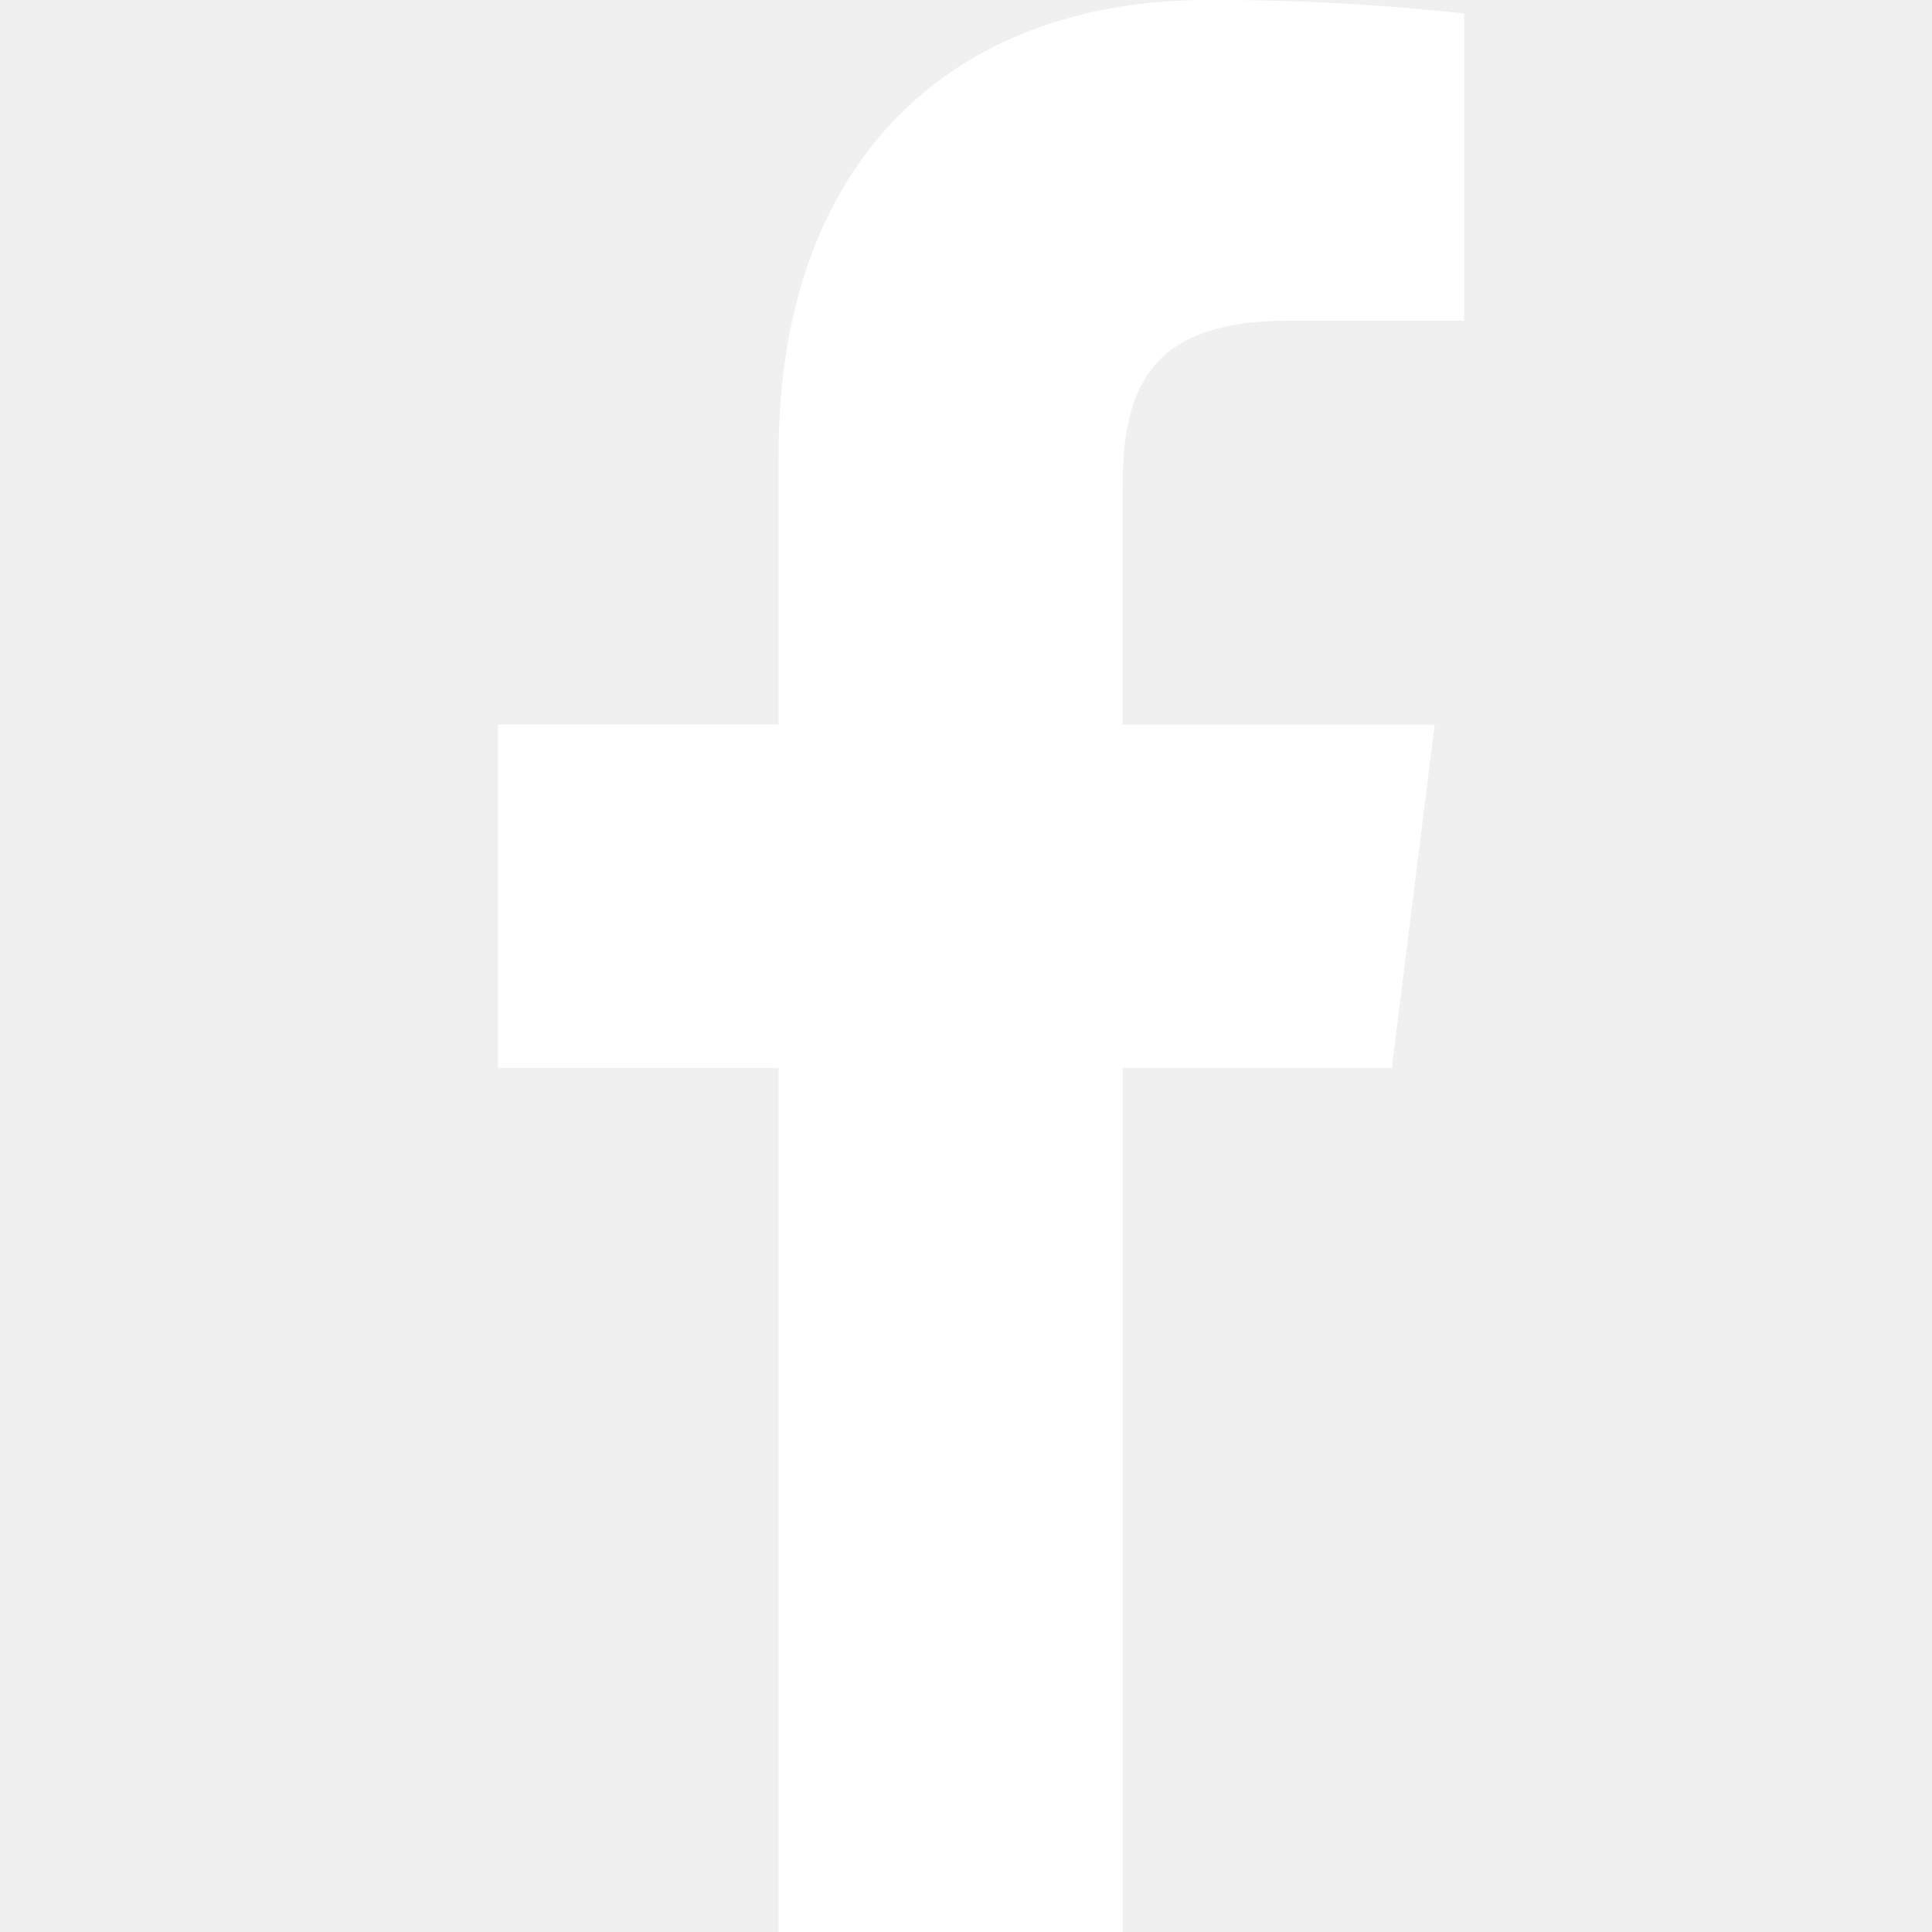
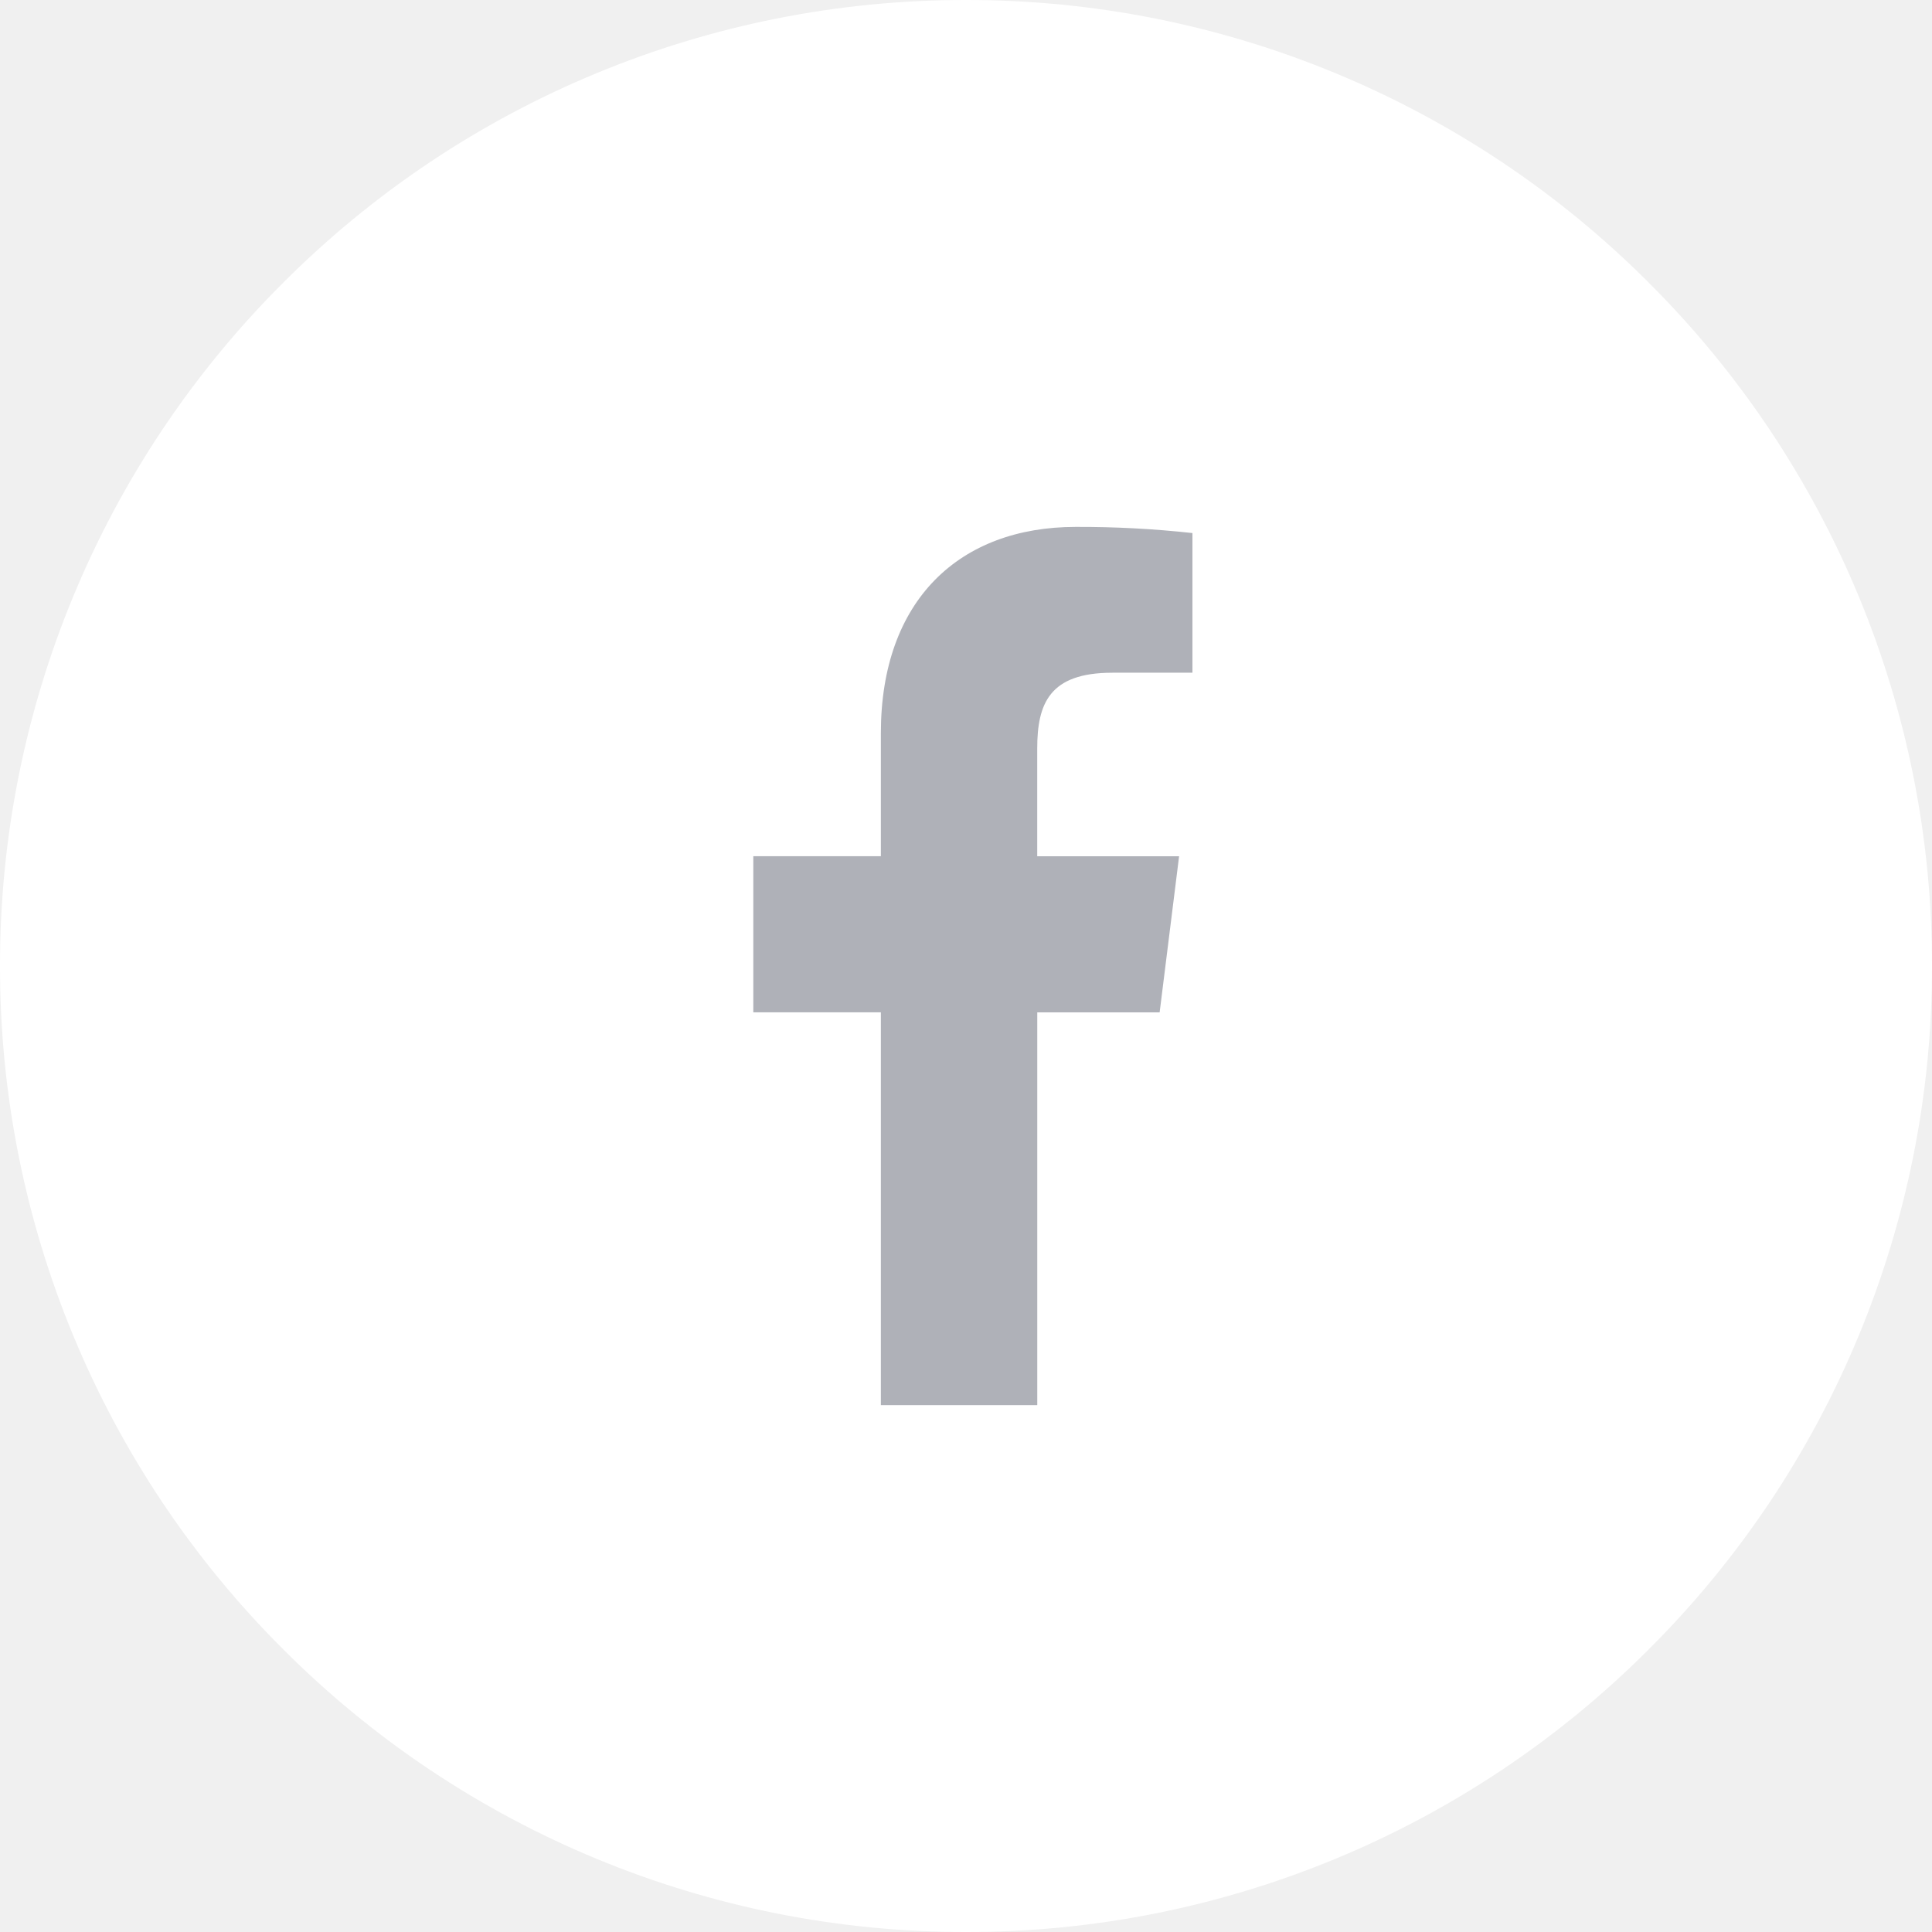
- <svg xmlns="http://www.w3.org/2000/svg" width="20" height="20" fill="none">
+ <svg xmlns="http://www.w3.org/2000/svg" fill="none">
+   <path d="M44 22a21.931 21.931 0 0 1-6.444 15.556A21.931 21.931 0 0 1 22 44a21.931 21.931 0 0 1-15.556-6.444A21.931 21.931 0 0 1 0 22 21.931 21.931 0 0 1 6.444 6.444 21.931 21.931 0 0 1 22 0a21.931 21.931 0 0 1 15.556 6.444A21.931 21.931 0 0 1 44 22Z" fill="#fff" />
  <g clip-path="url(#a)">
-     <path d="M13.33 3.32h1.827V.14a23.576 23.576 0 0 0-2.66-.14C9.864 0 8.06 1.656 8.06 4.7v2.8H5.156v3.555H8.06V20h3.562v-8.944h2.787l.443-3.555h-3.231V5.05c0-1.027.277-1.73 1.709-1.73Z" fill="#fff" />
+     <path d="M25.33 15.32h1.827v-3.18a23.588 23.588 0 0 0-2.66-.14c-2.633 0-4.436 1.656-4.436 4.7v2.8h-2.905v3.555h2.905V32h3.562v-8.944h2.787l.443-3.555h-3.231v-2.45c0-1.027.277-1.73 1.709-1.73Z" fill="#AFB1B8" />
  </g>
  <defs>
    <clipPath id="a">
-       <path fill="#fff" d="M0 0h20v20H0z" />
+       <path fill="#fff" transform="translate(12 12)" d="M0 0h20v20H0z" />
    </clipPath>
  </defs>
</svg>
